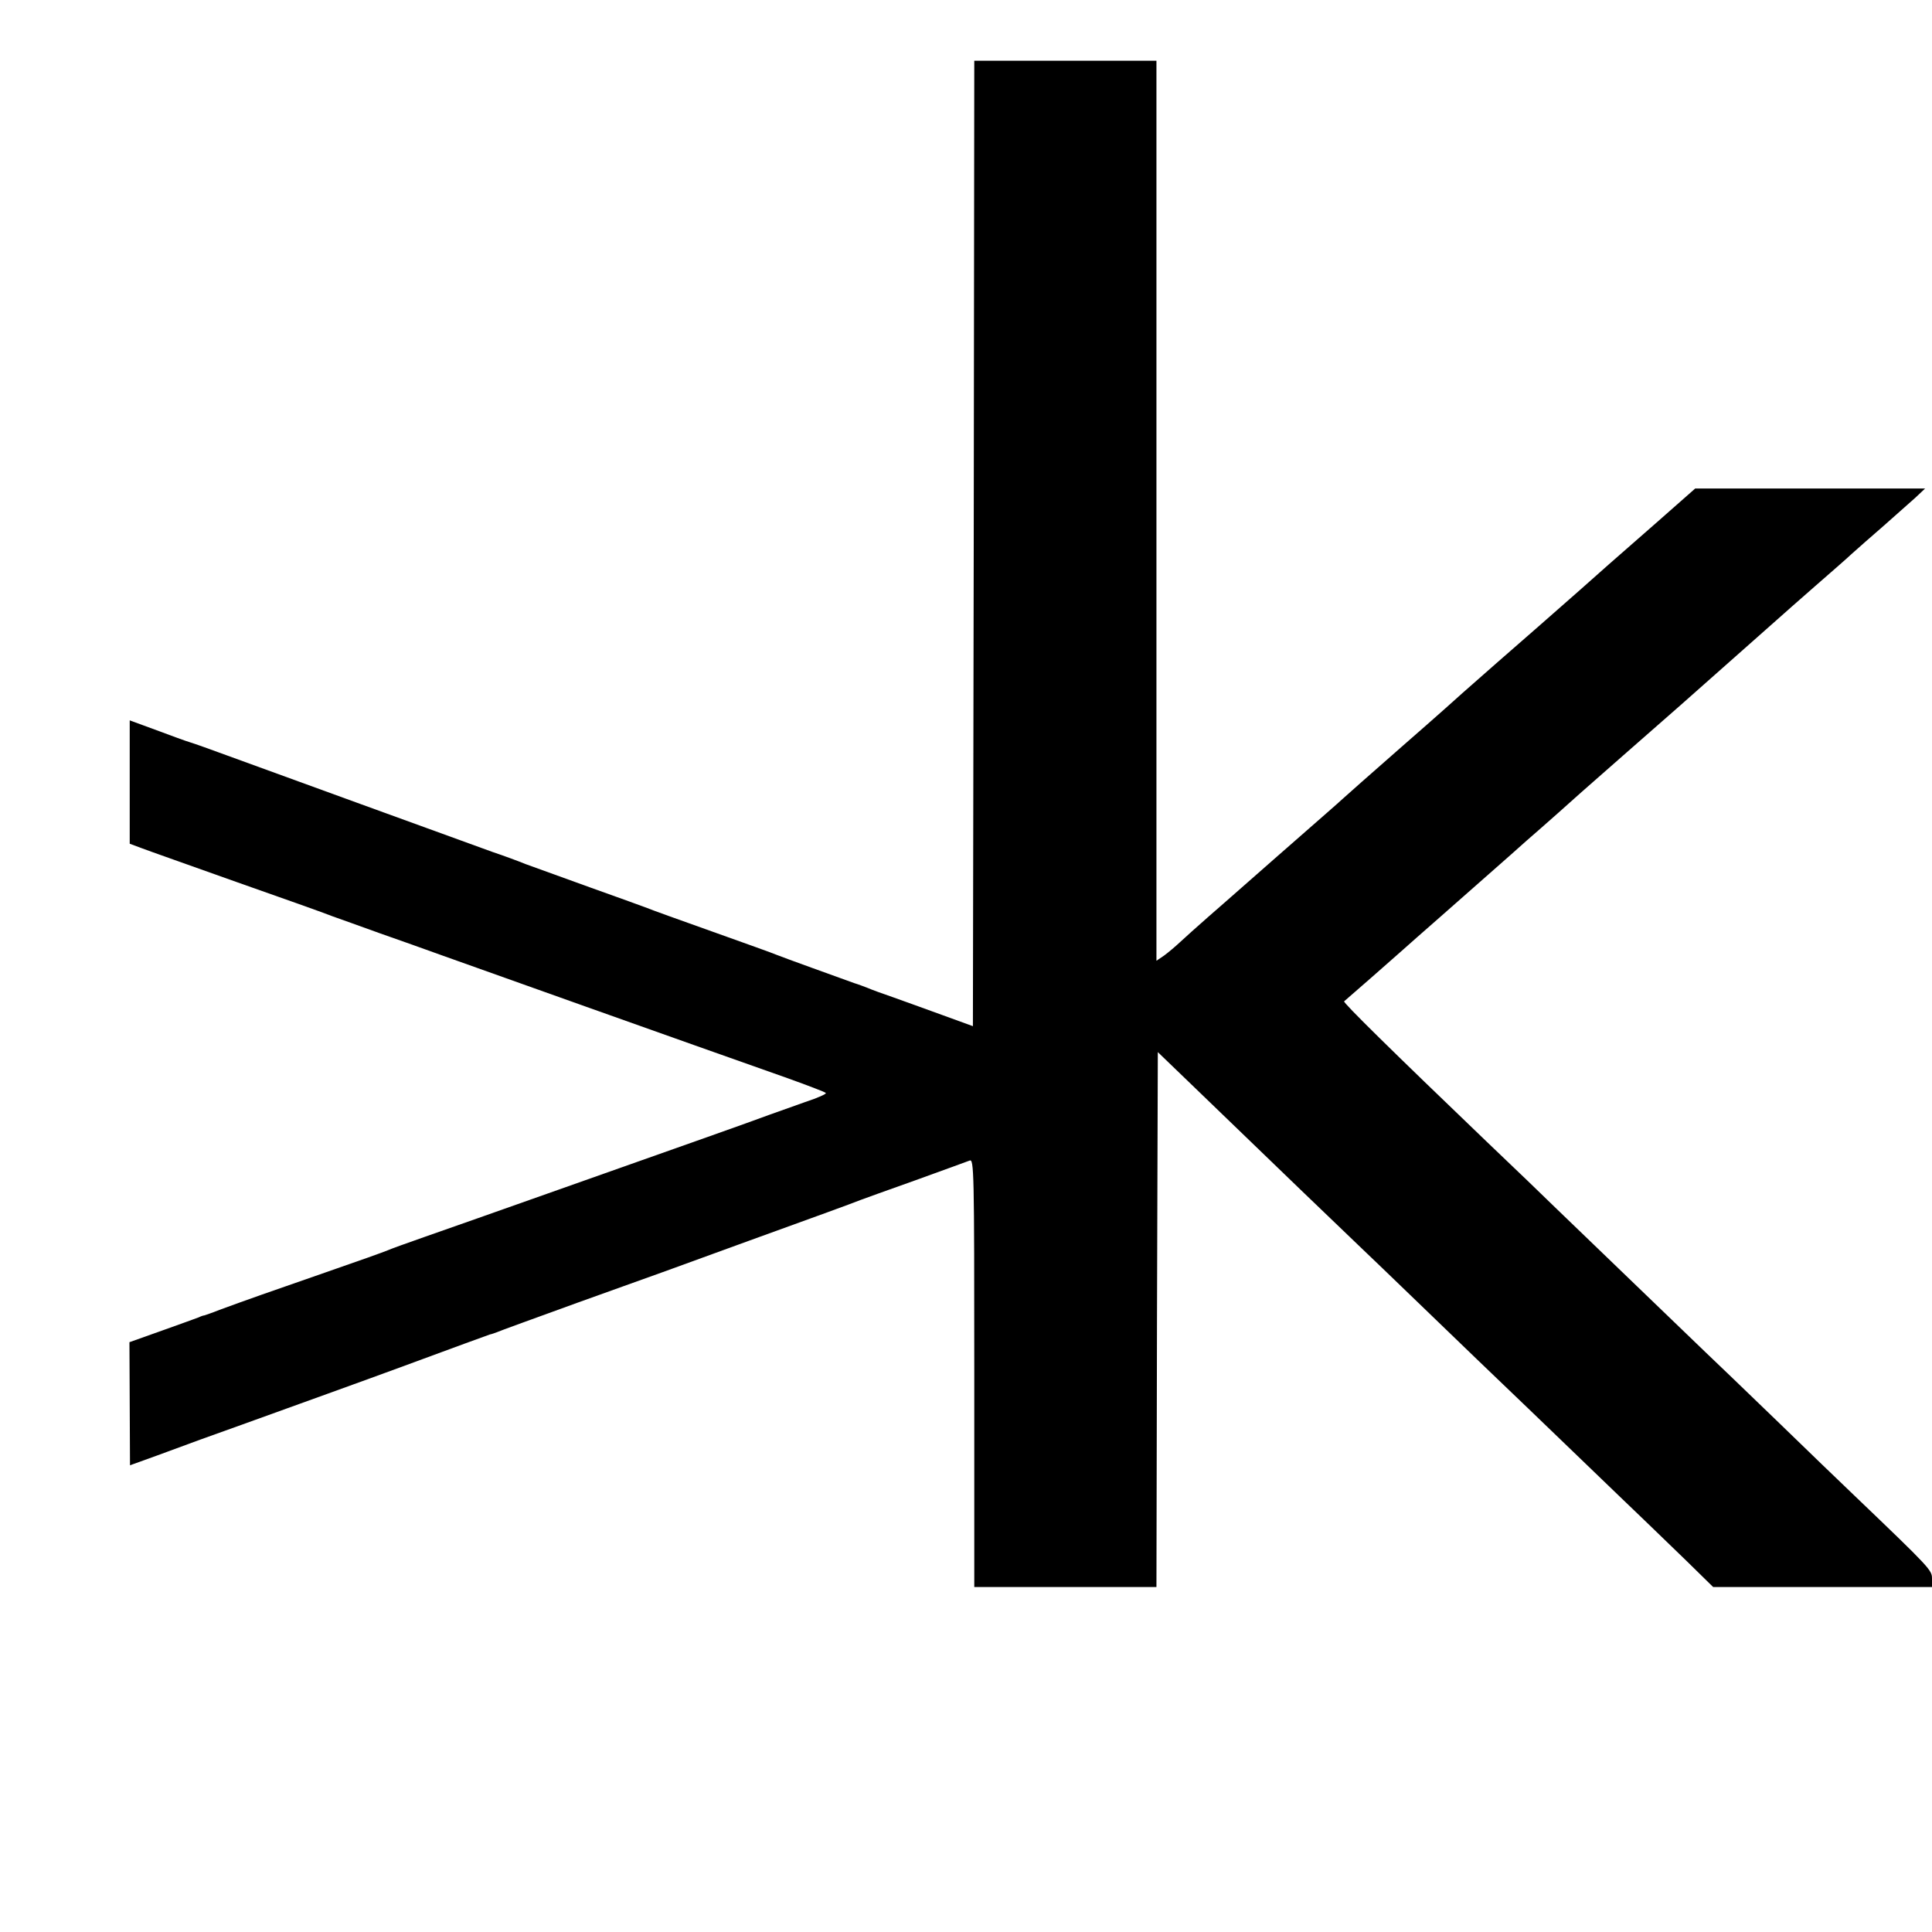
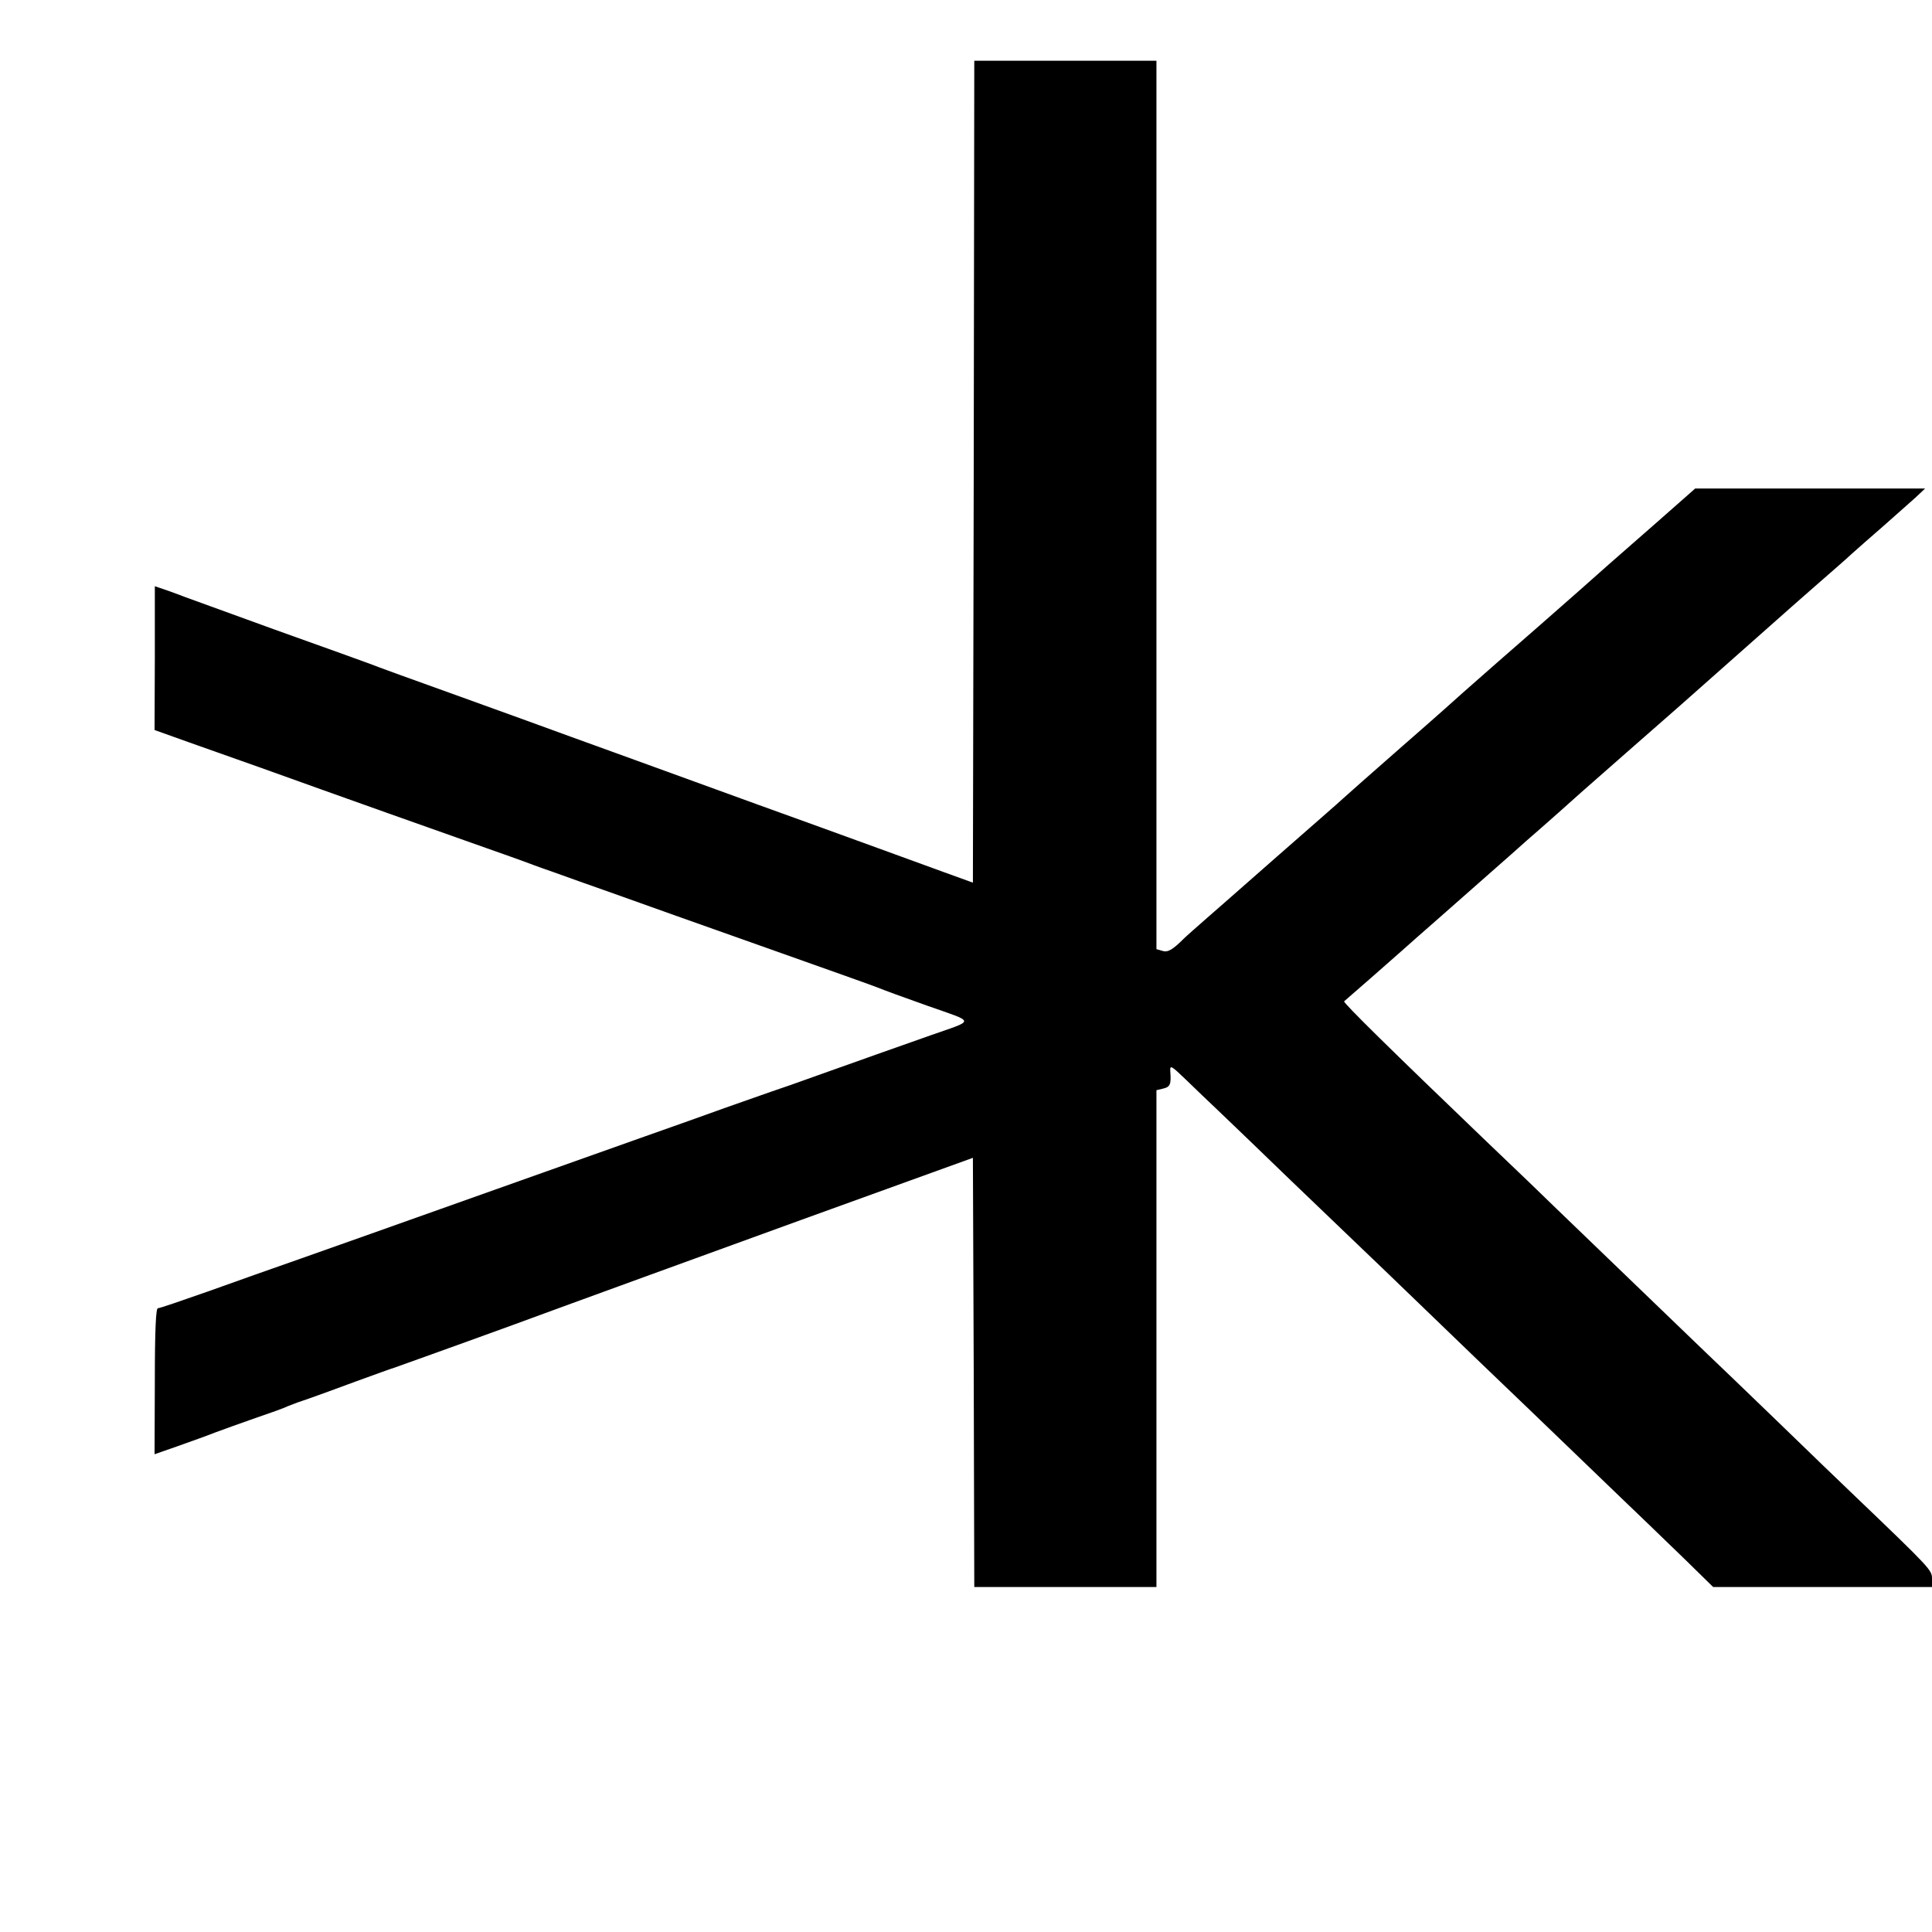
<svg xmlns="http://www.w3.org/2000/svg" version="1.0" width="700pt" height="700pt" viewBox="0 0 700 700" preserveAspectRatio="xMidYMid meet">
  <g transform="translate(0,700) scale(0.1,-0.1)" fill="#000000" stroke="none">
-     <path d="M3528 5031 l-3 -1749 -110 40 c-60 22 -141 51 -180 65 -38 13 -79 28 -90 33 -11 4 -33 13 -50 18 -61 22 -261 94 -280 102 -11 5 -117 43 -235 85 -118 42 -224 80 -235 85 -11 4 -103 38 -205 74 -102 37 -207 75 -235 85 -27 11 -81 31 -120 44 -143 52 -854 310 -960 349 -60 22 -121 44 -135 48 -14 4 -69 24 -122 44 l-98 36 0 -224 0 -223 43 -16 c23 -9 177 -63 342 -122 165 -58 323 -114 350 -125 28 -10 104 -37 170 -61 66 -23 167 -59 225 -80 92 -33 889 -317 1255 -446 72 -26 133 -49 137 -53 4 -3 -29 -18 -75 -33 -45 -16 -104 -37 -132 -47 -27 -10 -126 -46 -220 -79 -93 -33 -336 -119 -540 -191 -203 -72 -422 -149 -485 -171 -63 -22 -124 -44 -135 -49 -11 -5 -112 -41 -225 -80 -202 -70 -287 -100 -385 -136 -27 -11 -52 -19 -55 -20 -3 0 -12 -3 -20 -7 -8 -3 -68 -25 -133 -48 l-118 -42 1 -223 1 -223 97 35 c135 50 179 66 322 117 166 60 444 160 555 201 203 75 321 118 330 121 6 1 17 5 25 8 8 4 141 52 295 108 154 55 296 106 315 113 19 7 157 57 305 111 249 90 367 133 405 148 8 3 96 35 195 70 99 36 188 68 198 72 16 7 17 -34 17 -769 l0 -776 330 0 330 0 2 969 3 969 136 -131 c267 -258 555 -535 589 -567 19 -18 136 -130 259 -249 123 -119 243 -234 266 -256 23 -22 138 -132 255 -245 117 -113 234 -225 260 -250 26 -25 92 -89 147 -142 l100 -98 396 0 397 0 0 30 c0 31 -3 35 -283 303 -45 43 -172 165 -282 272 -110 106 -225 217 -256 246 -63 60 -419 404 -539 519 -42 41 -157 152 -255 245 -339 325 -520 503 -515 507 13 11 179 156 210 184 19 17 80 71 135 119 110 97 226 199 261 230 12 11 37 33 55 49 50 43 193 170 199 176 3 3 77 68 165 145 88 77 176 154 195 171 19 17 98 87 175 155 77 68 156 138 175 155 19 17 80 71 135 119 55 48 116 101 135 119 19 17 71 63 115 101 44 39 96 85 115 102 l35 33 -416 0 -417 0 -143 -126 c-79 -69 -155 -136 -169 -148 -22 -20 -177 -157 -255 -225 -16 -14 -84 -73 -150 -131 -66 -58 -122 -107 -125 -110 -3 -3 -99 -89 -215 -190 -115 -101 -215 -189 -221 -195 -16 -15 -61 -54 -239 -210 -88 -77 -162 -142 -165 -145 -3 -3 -39 -34 -80 -70 -41 -36 -88 -78 -105 -94 -16 -15 -42 -37 -57 -48 l-28 -19 0 1630 0 1631 -330 0 -330 0 -2 -1749z" />
+     <path d="M3528 5291 l-3 -1489 -105 38 c-58 21 -361 132 -675 245 -313 114 -617 224 -675 245 -58 21 -238 87 -400 145 -162 58 -311 112 -330 120 -19 7 -174 63 -345 124 -171 62 -317 115 -325 118 -8 3 -36 14 -62 23 l-47 16 0 -260 -1 -261 123 -44 c67 -24 183 -65 257 -91 261 -94 706 -252 820 -292 63 -22 124 -44 135 -48 11 -4 58 -22 105 -38 47 -17 148 -53 225 -80 77 -28 320 -114 540 -192 220 -78 409 -145 420 -150 11 -5 90 -34 175 -64 176 -62 174 -50 15 -106 -156 -55 -252 -89 -395 -140 -80 -29 -163 -58 -185 -65 -22 -8 -96 -34 -165 -58 -69 -25 -201 -72 -295 -105 -93 -33 -375 -133 -625 -222 -250 -89 -529 -188 -620 -220 -91 -32 -242 -85 -336 -119 -94 -33 -175 -61 -182 -61 -7 0 -11 -77 -11 -264 l-1 -265 83 29 c45 16 107 38 137 50 30 11 96 35 145 52 50 17 104 36 120 44 17 7 50 19 75 27 25 9 101 36 170 62 69 25 132 48 140 50 8 3 202 72 430 155 228 84 696 254 1040 379 l625 226 3 -777 2 -778 330 0 330 0 0 900 0 900 25 6 c25 6 29 16 25 64 -1 22 4 19 57 -32 32 -31 85 -82 118 -113 33 -31 152 -146 265 -255 113 -108 221 -212 240 -230 19 -18 136 -130 259 -249 123 -119 243 -234 266 -256 23 -22 138 -132 255 -245 117 -113 234 -225 260 -250 26 -25 92 -89 147 -142 l100 -98 396 0 397 0 0 30 c0 31 -3 35 -283 303 -45 43 -172 165 -282 272 -110 106 -225 217 -256 246 -63 60 -419 404 -539 519 -42 41 -157 152 -255 245 -339 325 -520 503 -515 507 13 11 179 156 210 184 19 17 80 71 135 119 110 97 226 199 261 230 12 11 37 33 55 49 50 43 193 170 199 176 3 3 77 68 165 145 88 77 176 154 195 171 19 17 98 87 175 155 77 68 156 138 175 155 19 17 80 71 135 119 55 48 116 101 135 119 19 17 71 63 115 101 44 39 96 85 115 102 l35 33 -416 0 -417 0 -143 -126 c-79 -69 -155 -136 -169 -148 -22 -20 -177 -157 -255 -225 -16 -14 -84 -73 -150 -131 -66 -58 -122 -107 -125 -110 -3 -3 -99 -89 -215 -190 -115 -101 -215 -189 -221 -195 -16 -15 -61 -54 -239 -210 -88 -77 -162 -142 -165 -145 -3 -3 -39 -34 -80 -70 -41 -36 -82 -72 -90 -80 -41 -41 -59 -52 -79 -45 l-21 6 0 1609 0 1610 -330 0 -330 0 -2 -1489z" />
  </g>
</svg>
